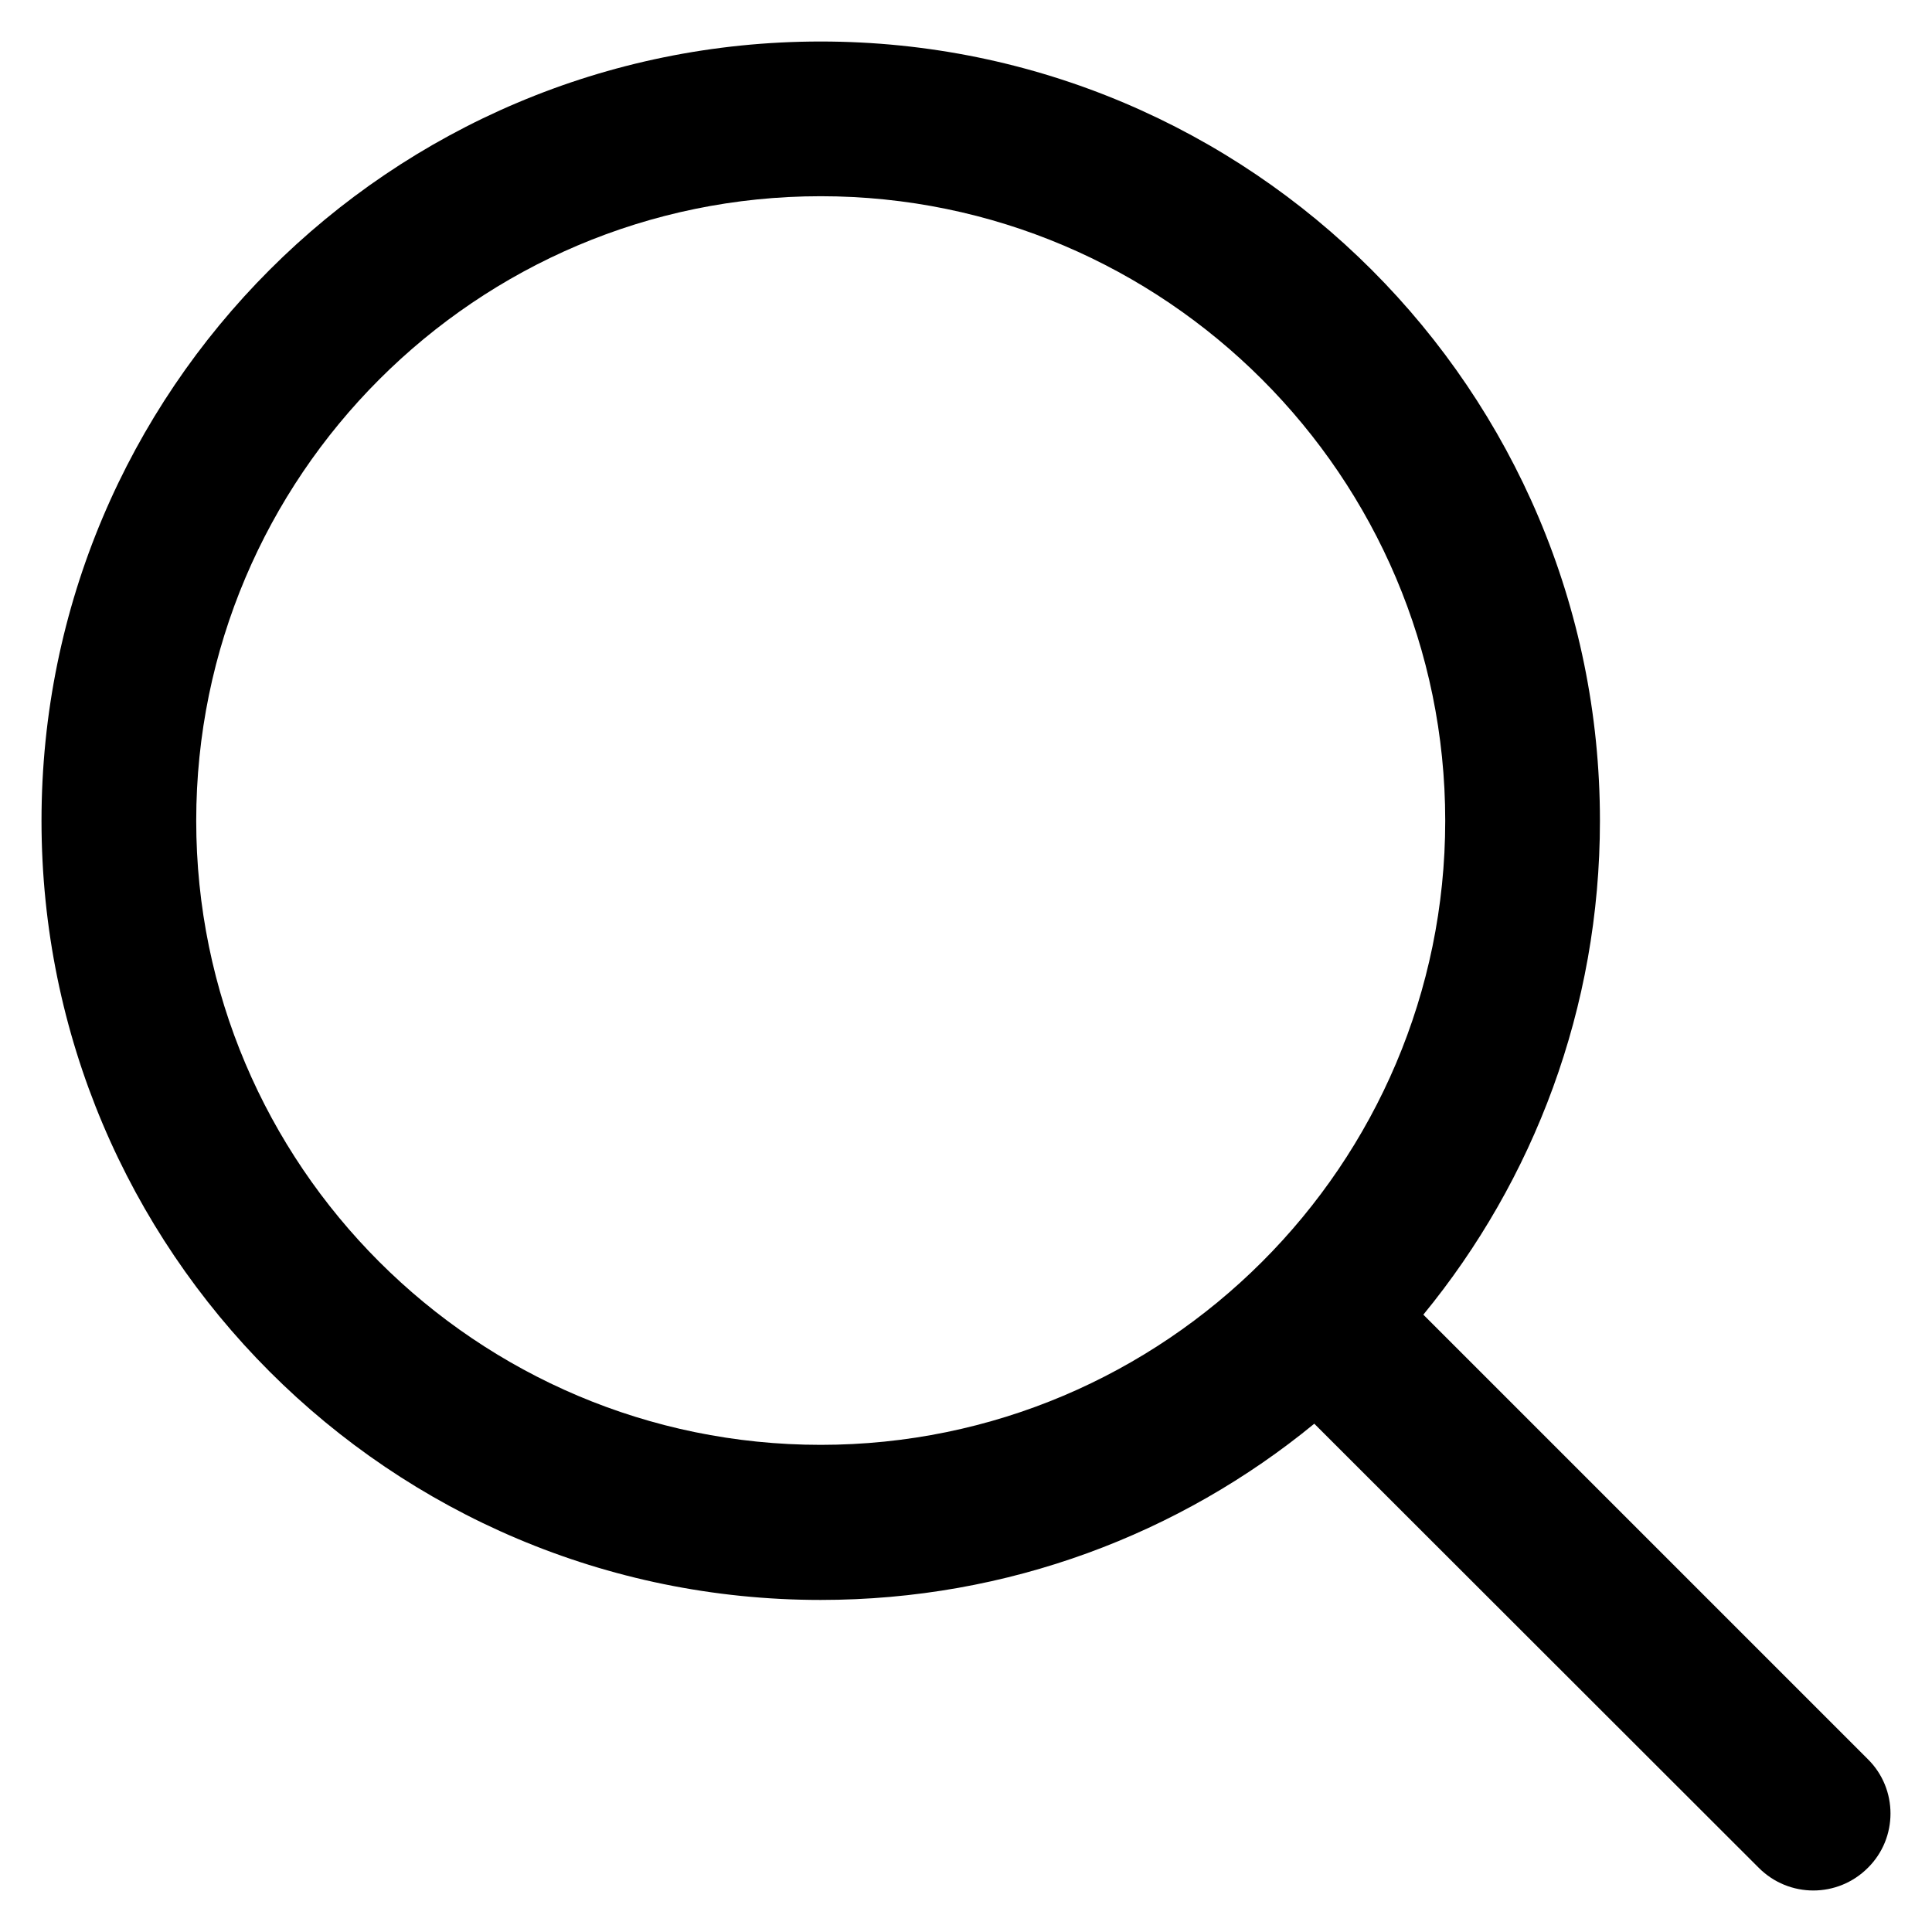
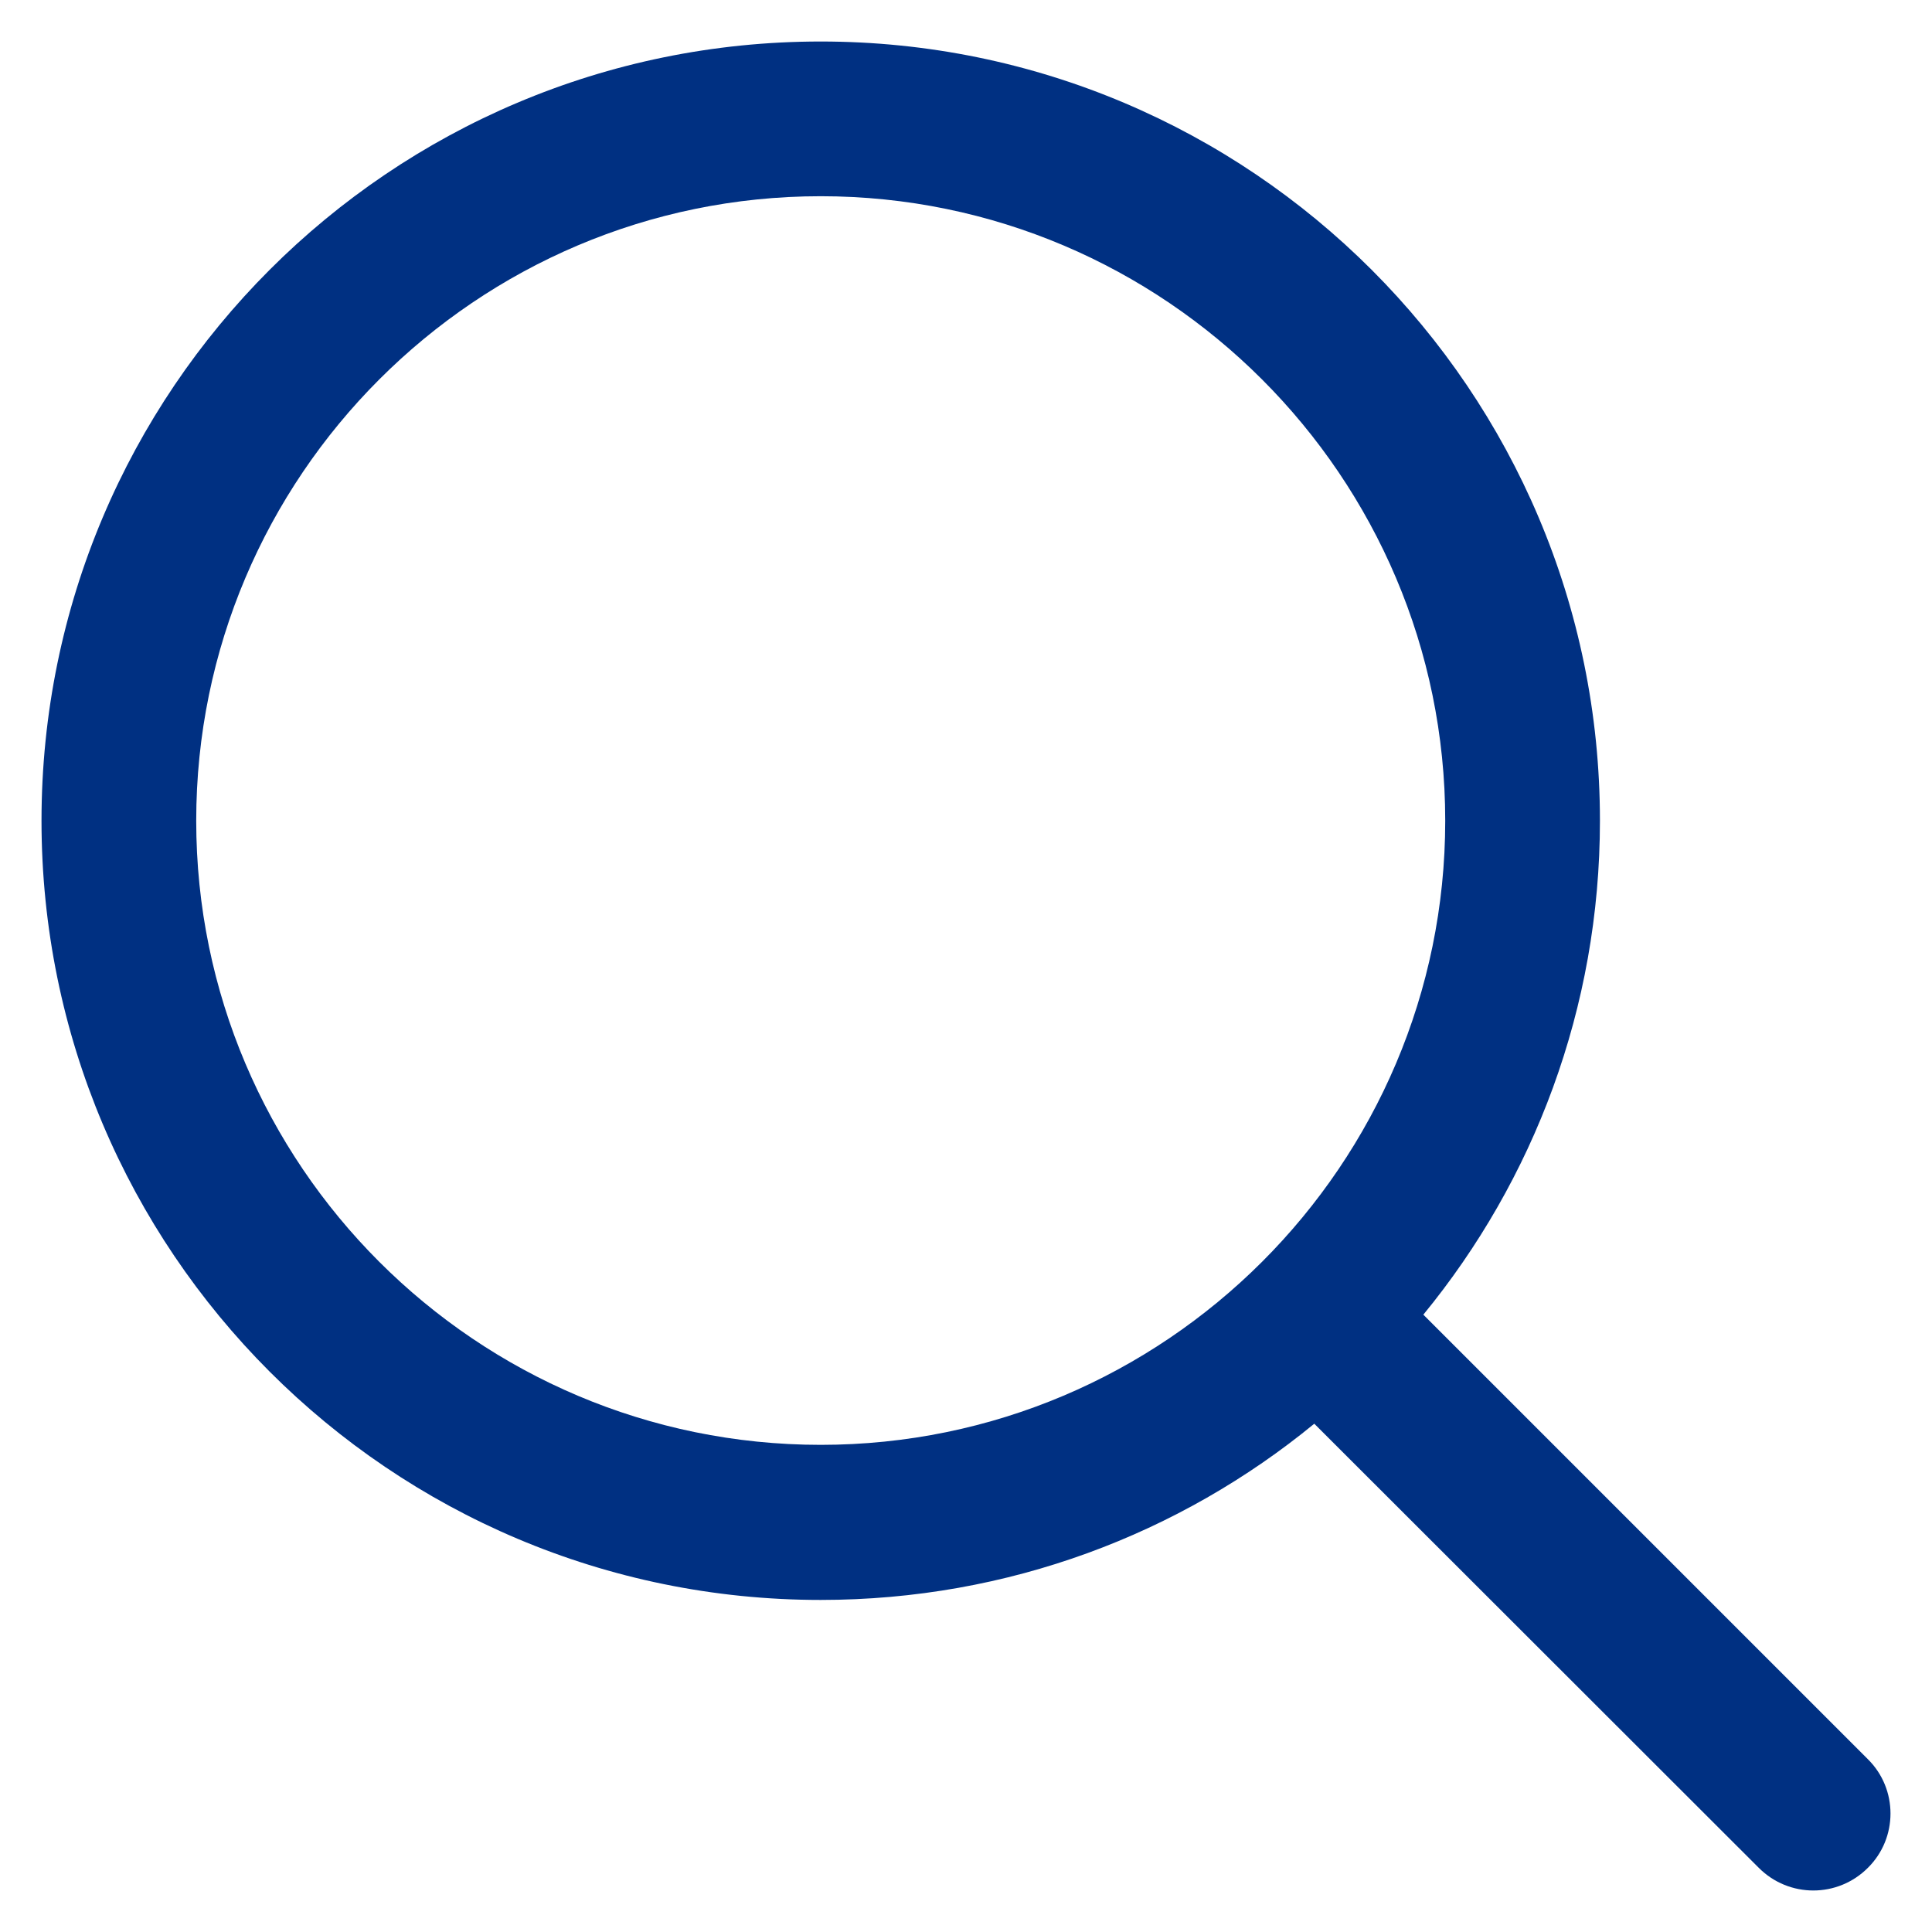
- <svg xmlns="http://www.w3.org/2000/svg" version="1.1" viewBox="0 0 512 512" enable-background="new 0 0 512 512">
+ <svg xmlns="http://www.w3.org/2000/svg" version="1.1" id="Layer_1" x="0px" y="0px" viewBox="-164 42.3 512 512" style="enable-background:new -164 42.3 512 512;" xml:space="preserve">
+   <style type="text/css">
+ 	.st0{fill:#003082;}
+ </style>
  <g>
-     <path d="M495,466.2L377.2,348.4c29.2-35.6,46.8-81.2,46.8-130.9C424,103.5,331.5,11,217.5,11C103.4,11,11,103.5,11,217.5   S103.4,424,217.5,424c49.7,0,95.2-17.5,130.8-46.7L466.1,495c8,8,20.9,8,28.9,0C503,487.1,503,474.1,495,466.2z M217.5,382.9   C126.2,382.9,52,308.7,52,217.5S126.2,52,217.5,52C308.7,52,383,126.3,383,217.5S308.7,382.9,217.5,382.9z" />
+     <path class="st0" d="M331,508.5L213.2,390.7c29.2-35.6,46.8-81.2,46.8-130.9c0-114-92.5-206.5-206.5-206.5   C-60.6,53.3-153,145.8-153,259.8s92.4,206.5,206.5,206.5c49.7,0,95.2-17.5,130.8-46.7l117.8,117.7c8,8,20.9,8,28.9,0   C339,529.4,339,516.4,331,508.5z M53.5,425.2C-37.8,425.2-112,351-112,259.8S-37.8,94.3,53.5,94.3c91.2,0,165.5,74.3,165.5,165.5   S144.7,425.2,53.5,425.2z" />
  </g>
</svg>
